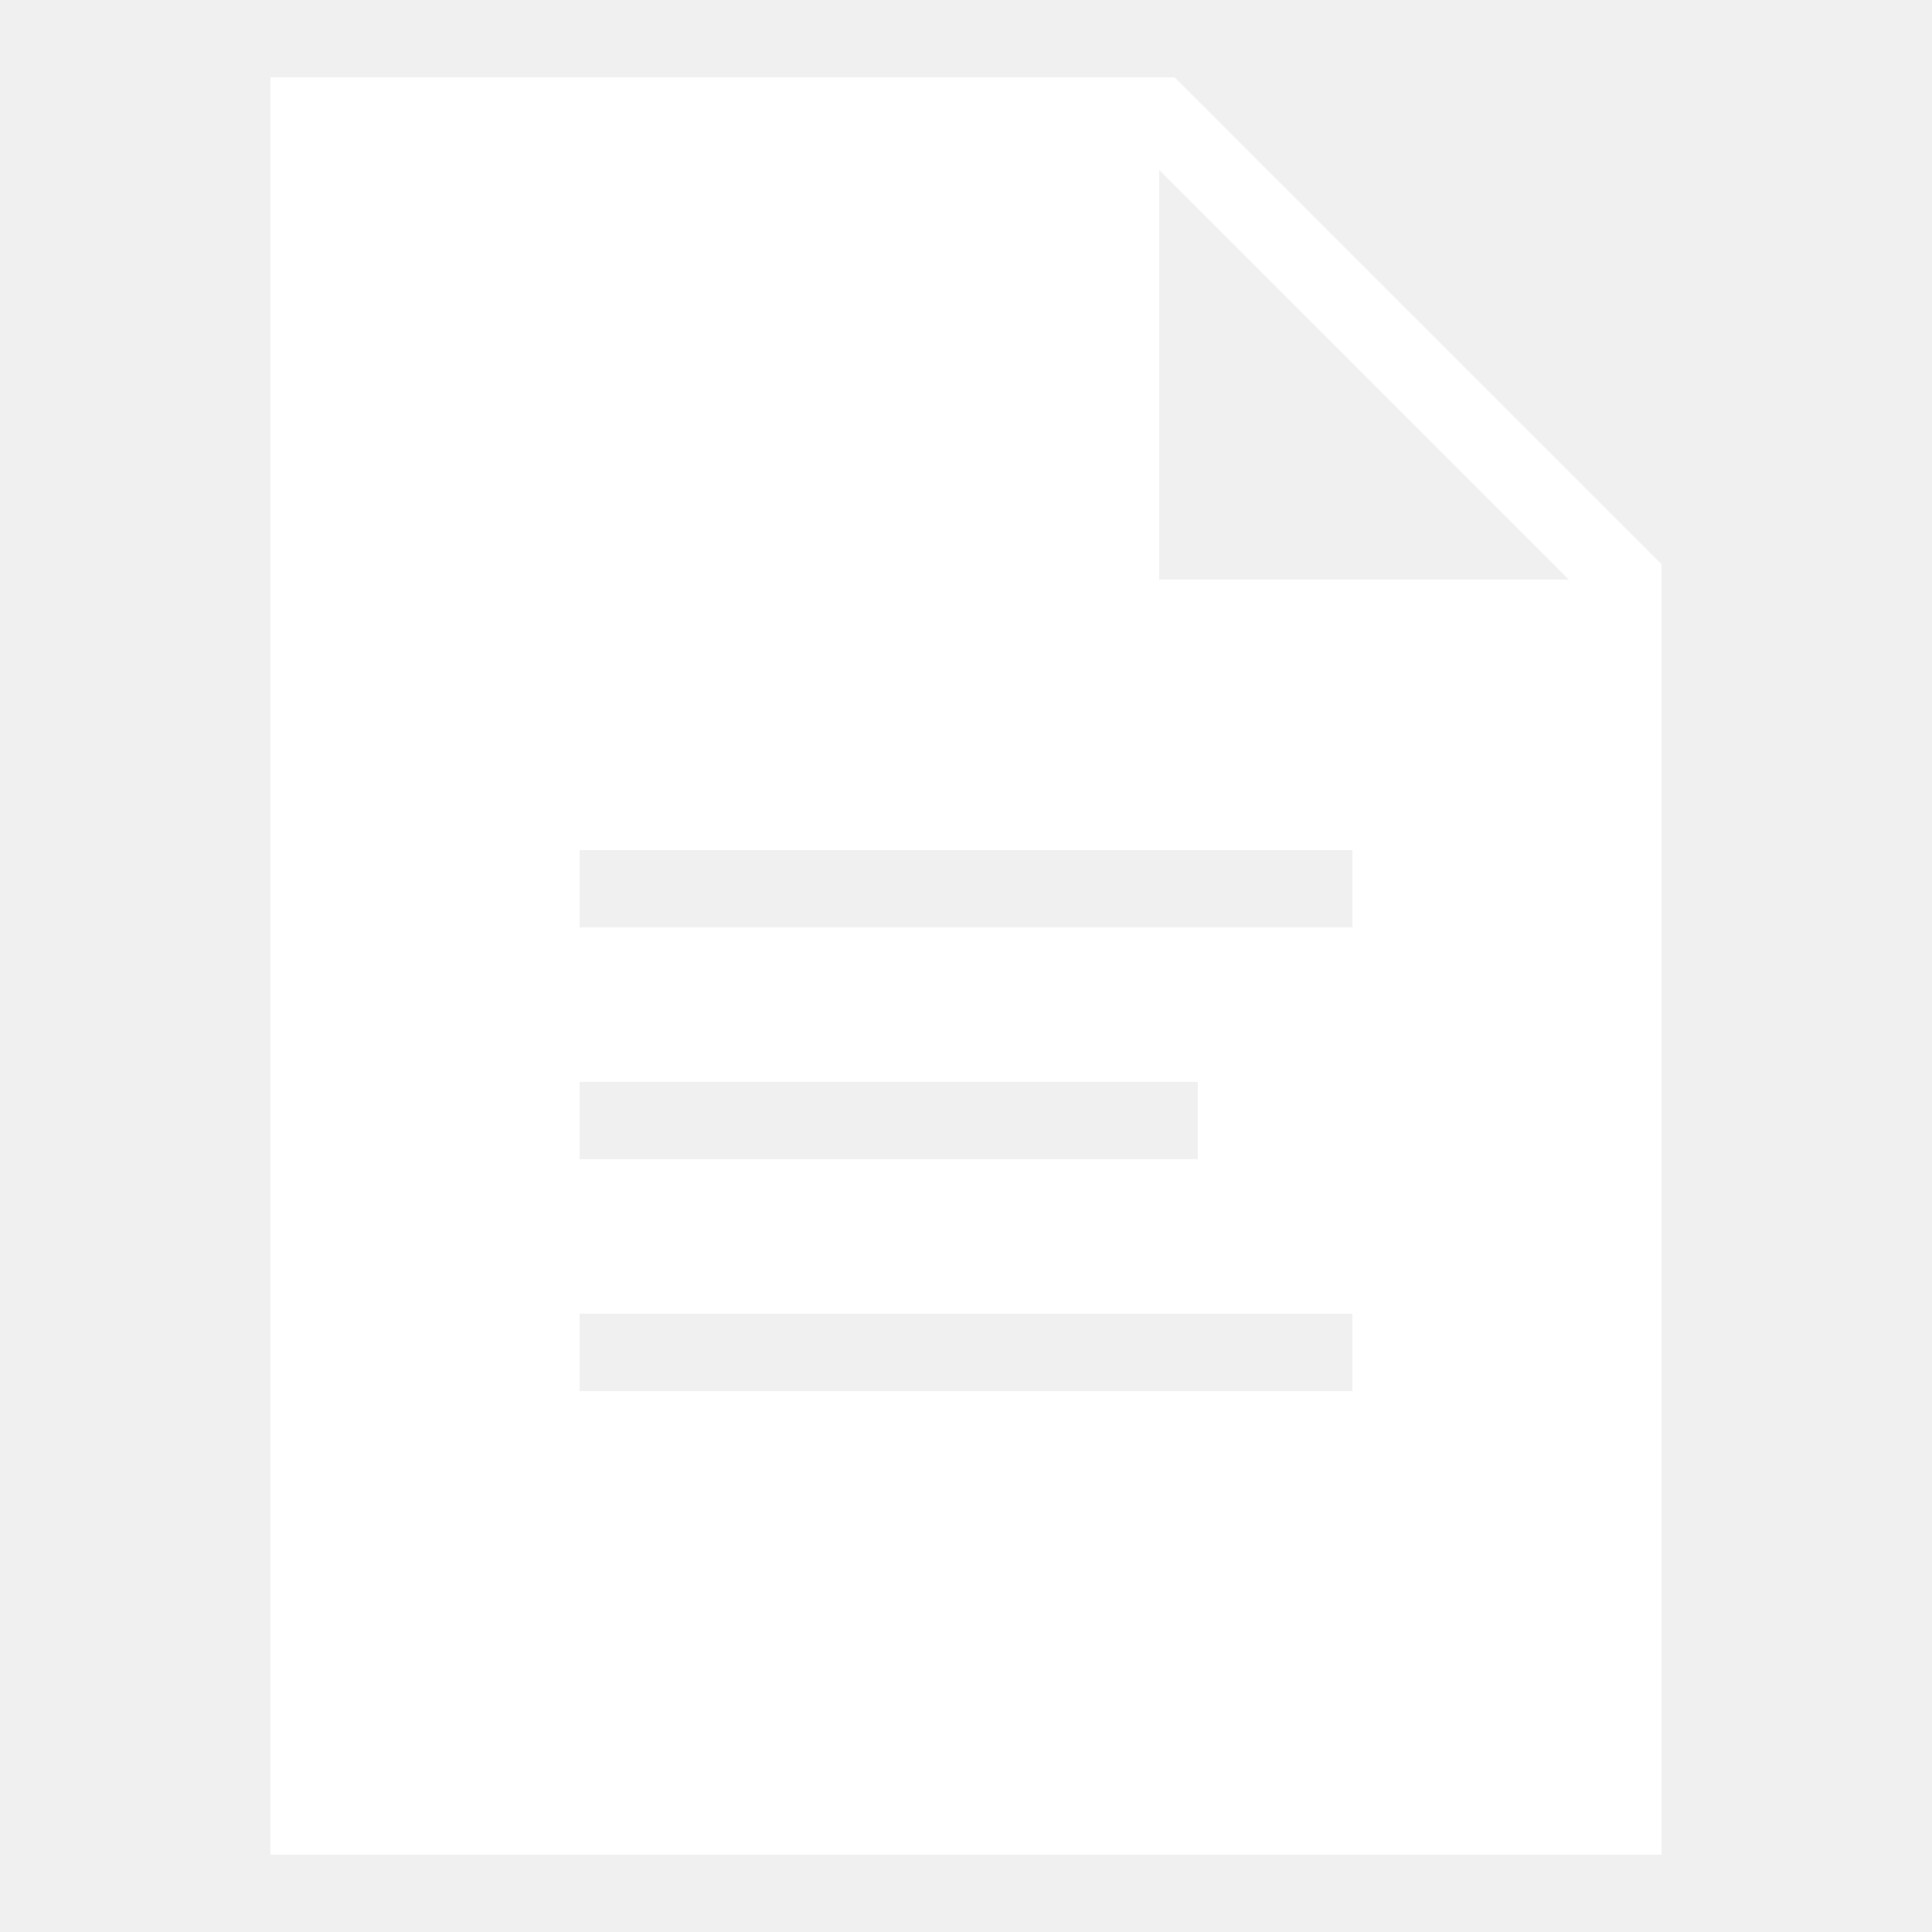
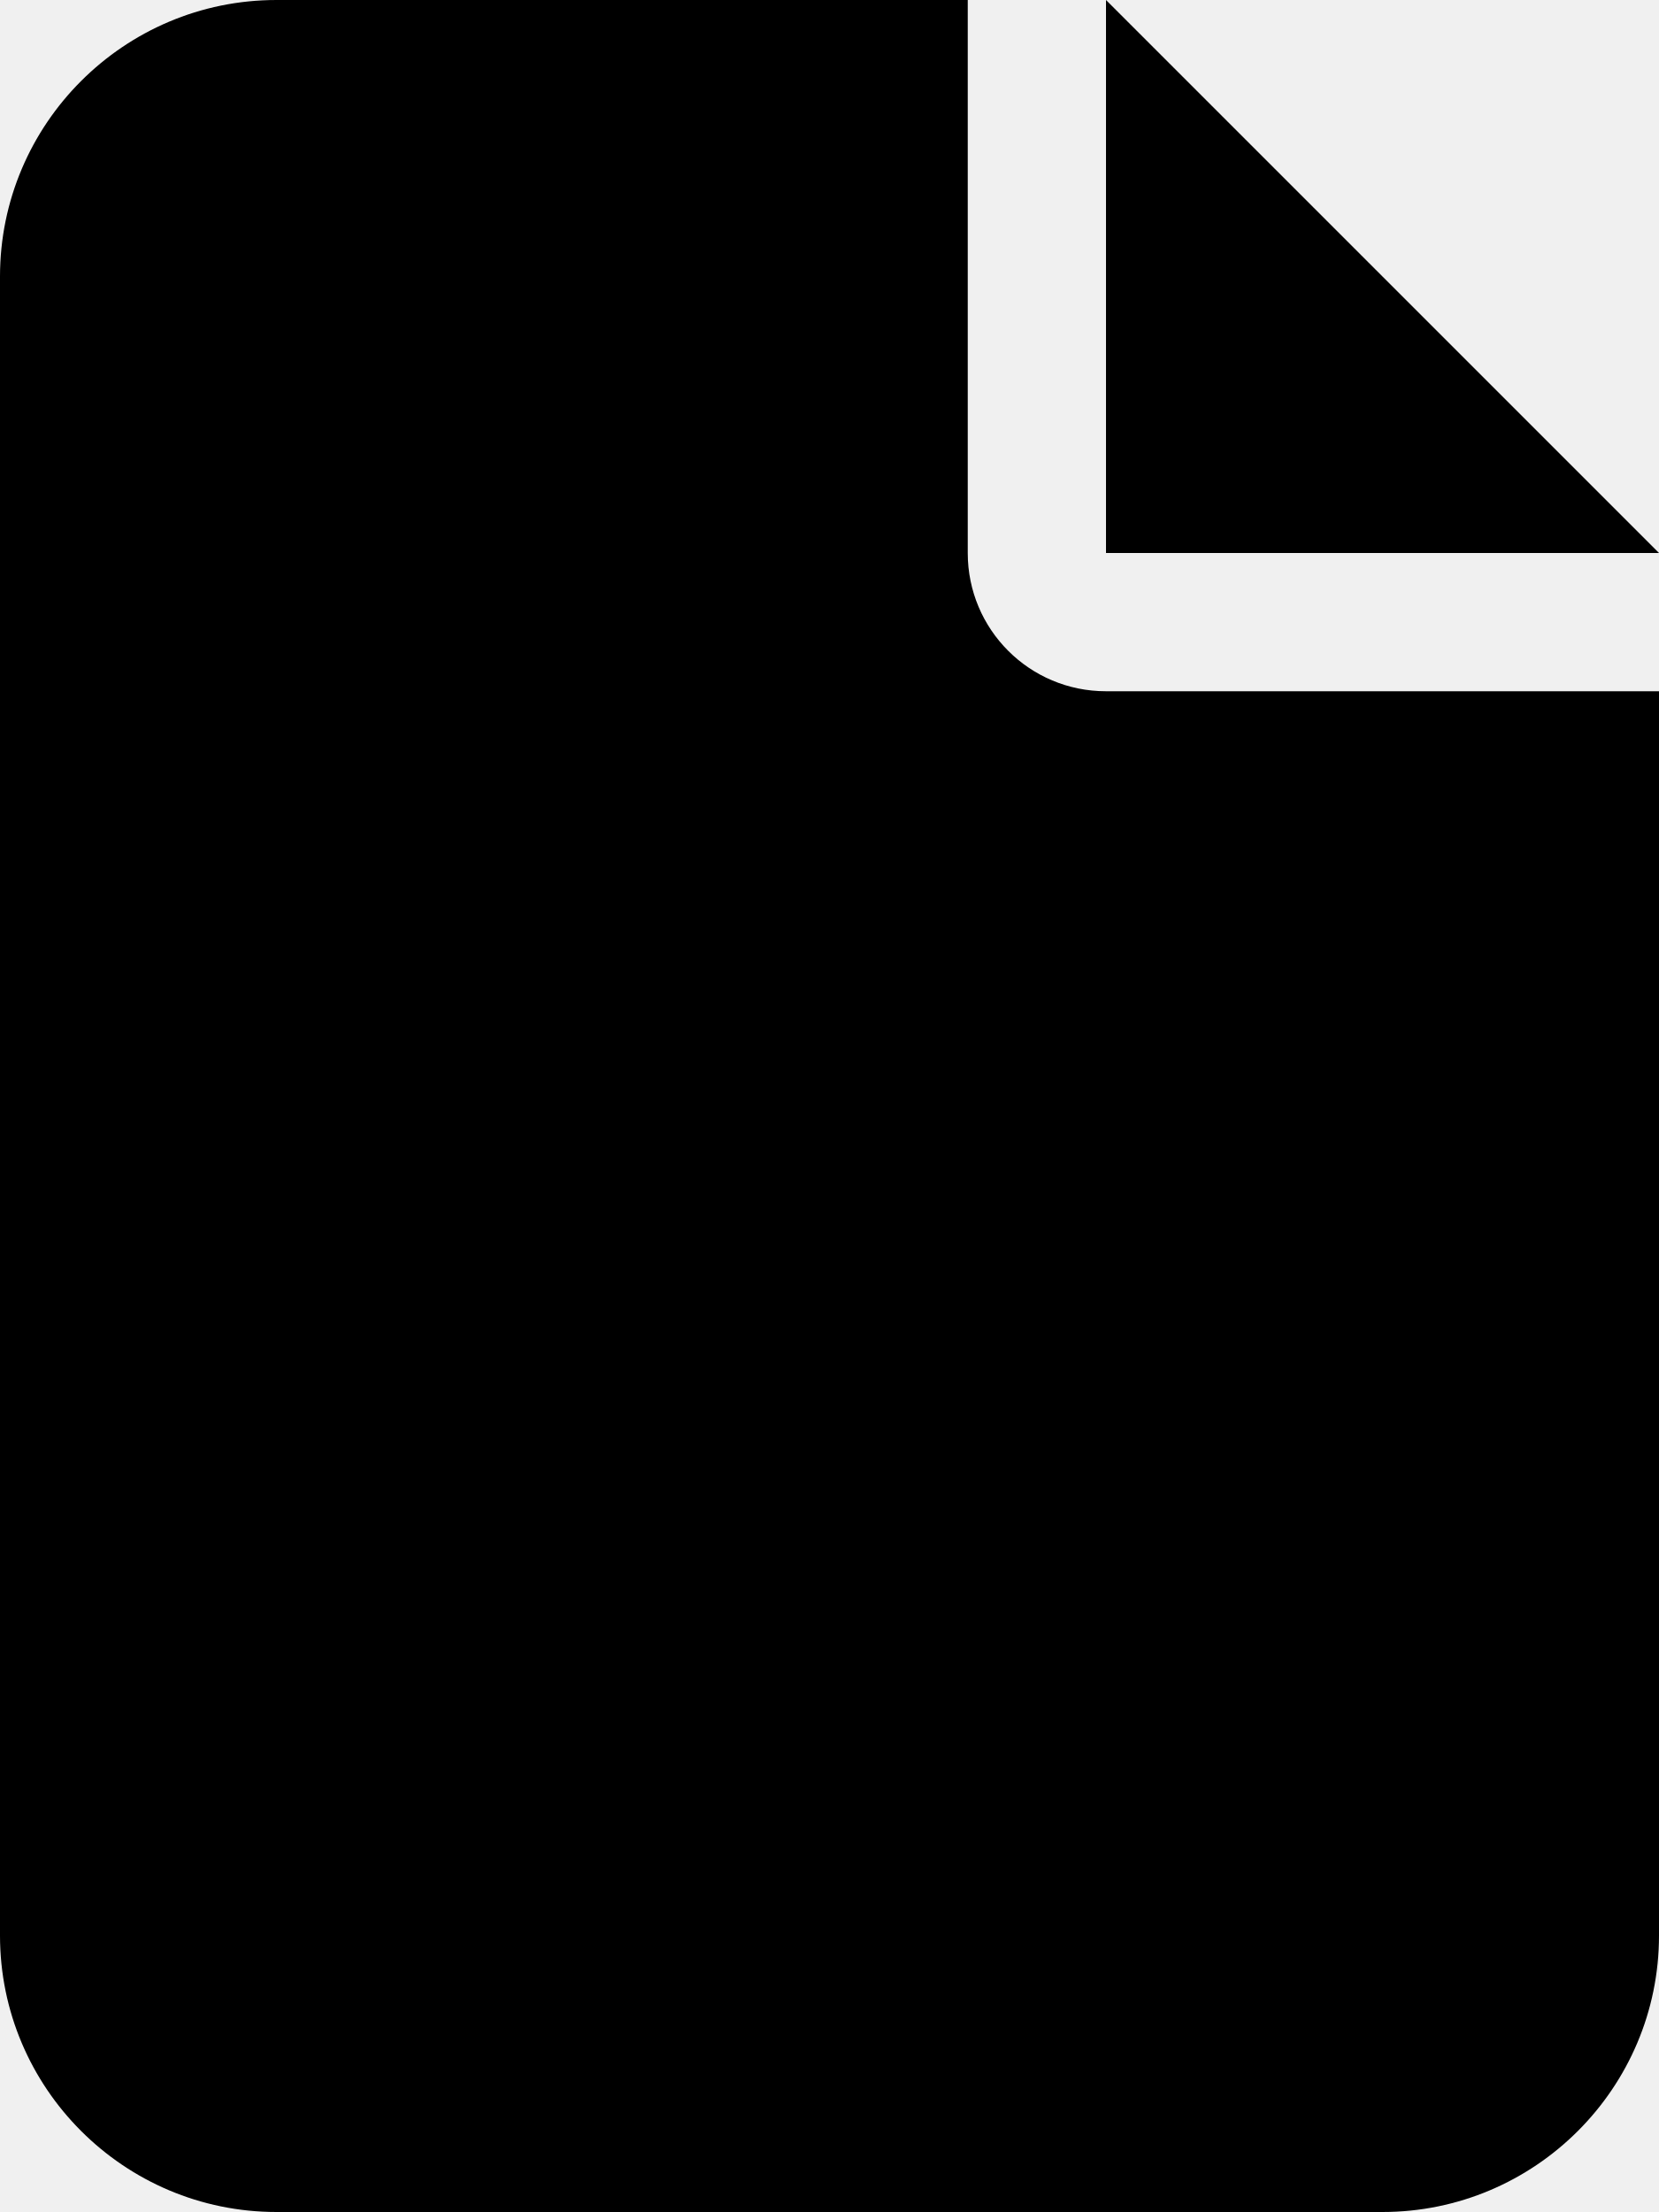
- <svg xmlns="http://www.w3.org/2000/svg" fill="#FFFFFF" viewBox="0 0 50 50" width="50px" height="50px">
-   <path d="M 30.398 2 L 7 2 L 7 48 L 43 48 L 43 14.602 Z M 15 28 L 31 28 L 31 30 L 15 30 Z M 35 36 L 15 36 L 15 34 L 35 34 Z M 35 24 L 15 24 L 15 22 L 35 22 Z M 30 15 L 30 4.398 L 40.602 15 Z" />
+ <svg xmlns="http://www.w3.org/2000/svg" viewBox="0 0 384 512">
+   <path d="M0 64C0 28.7 28.7 0 64 0L224 0l0 128c0 17.7 14.3 32 32 32l128 0 0 288c0 35.3-28.7 64-64 64L64 512c-35.3 0-64-28.7-64-64L0 64zm384 64l-128 0L256 0 384 128z" />
</svg>
